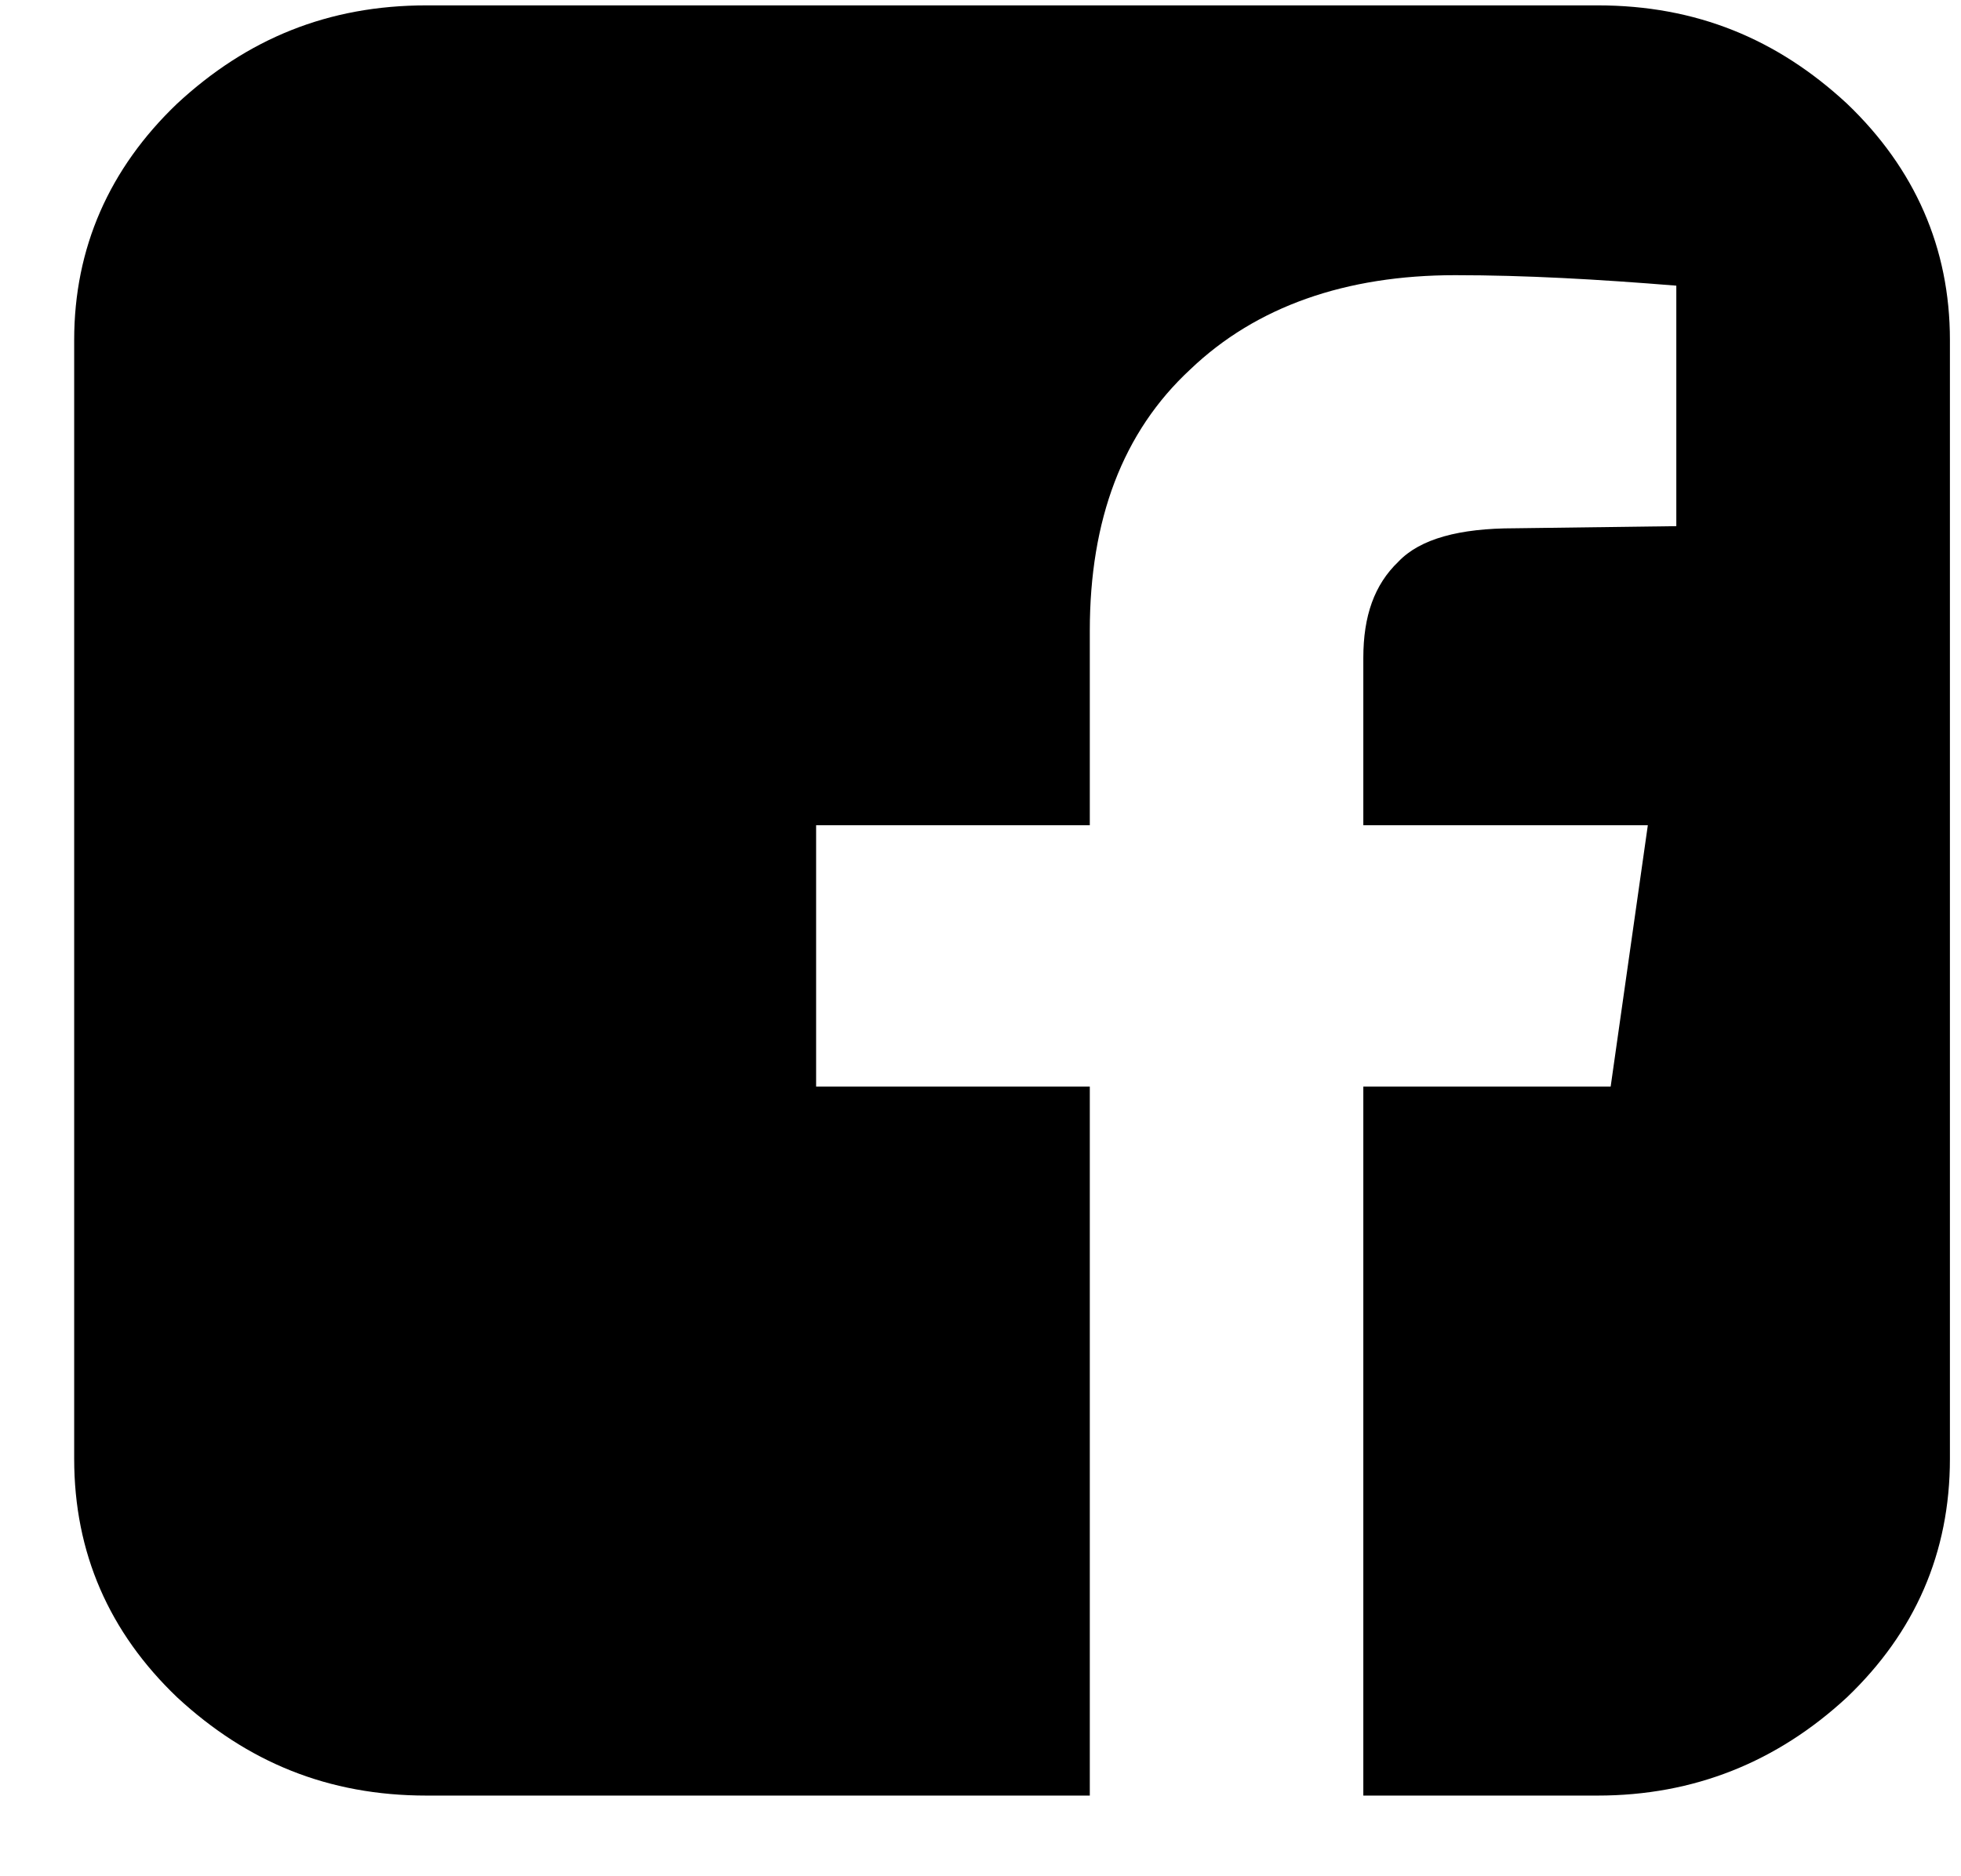
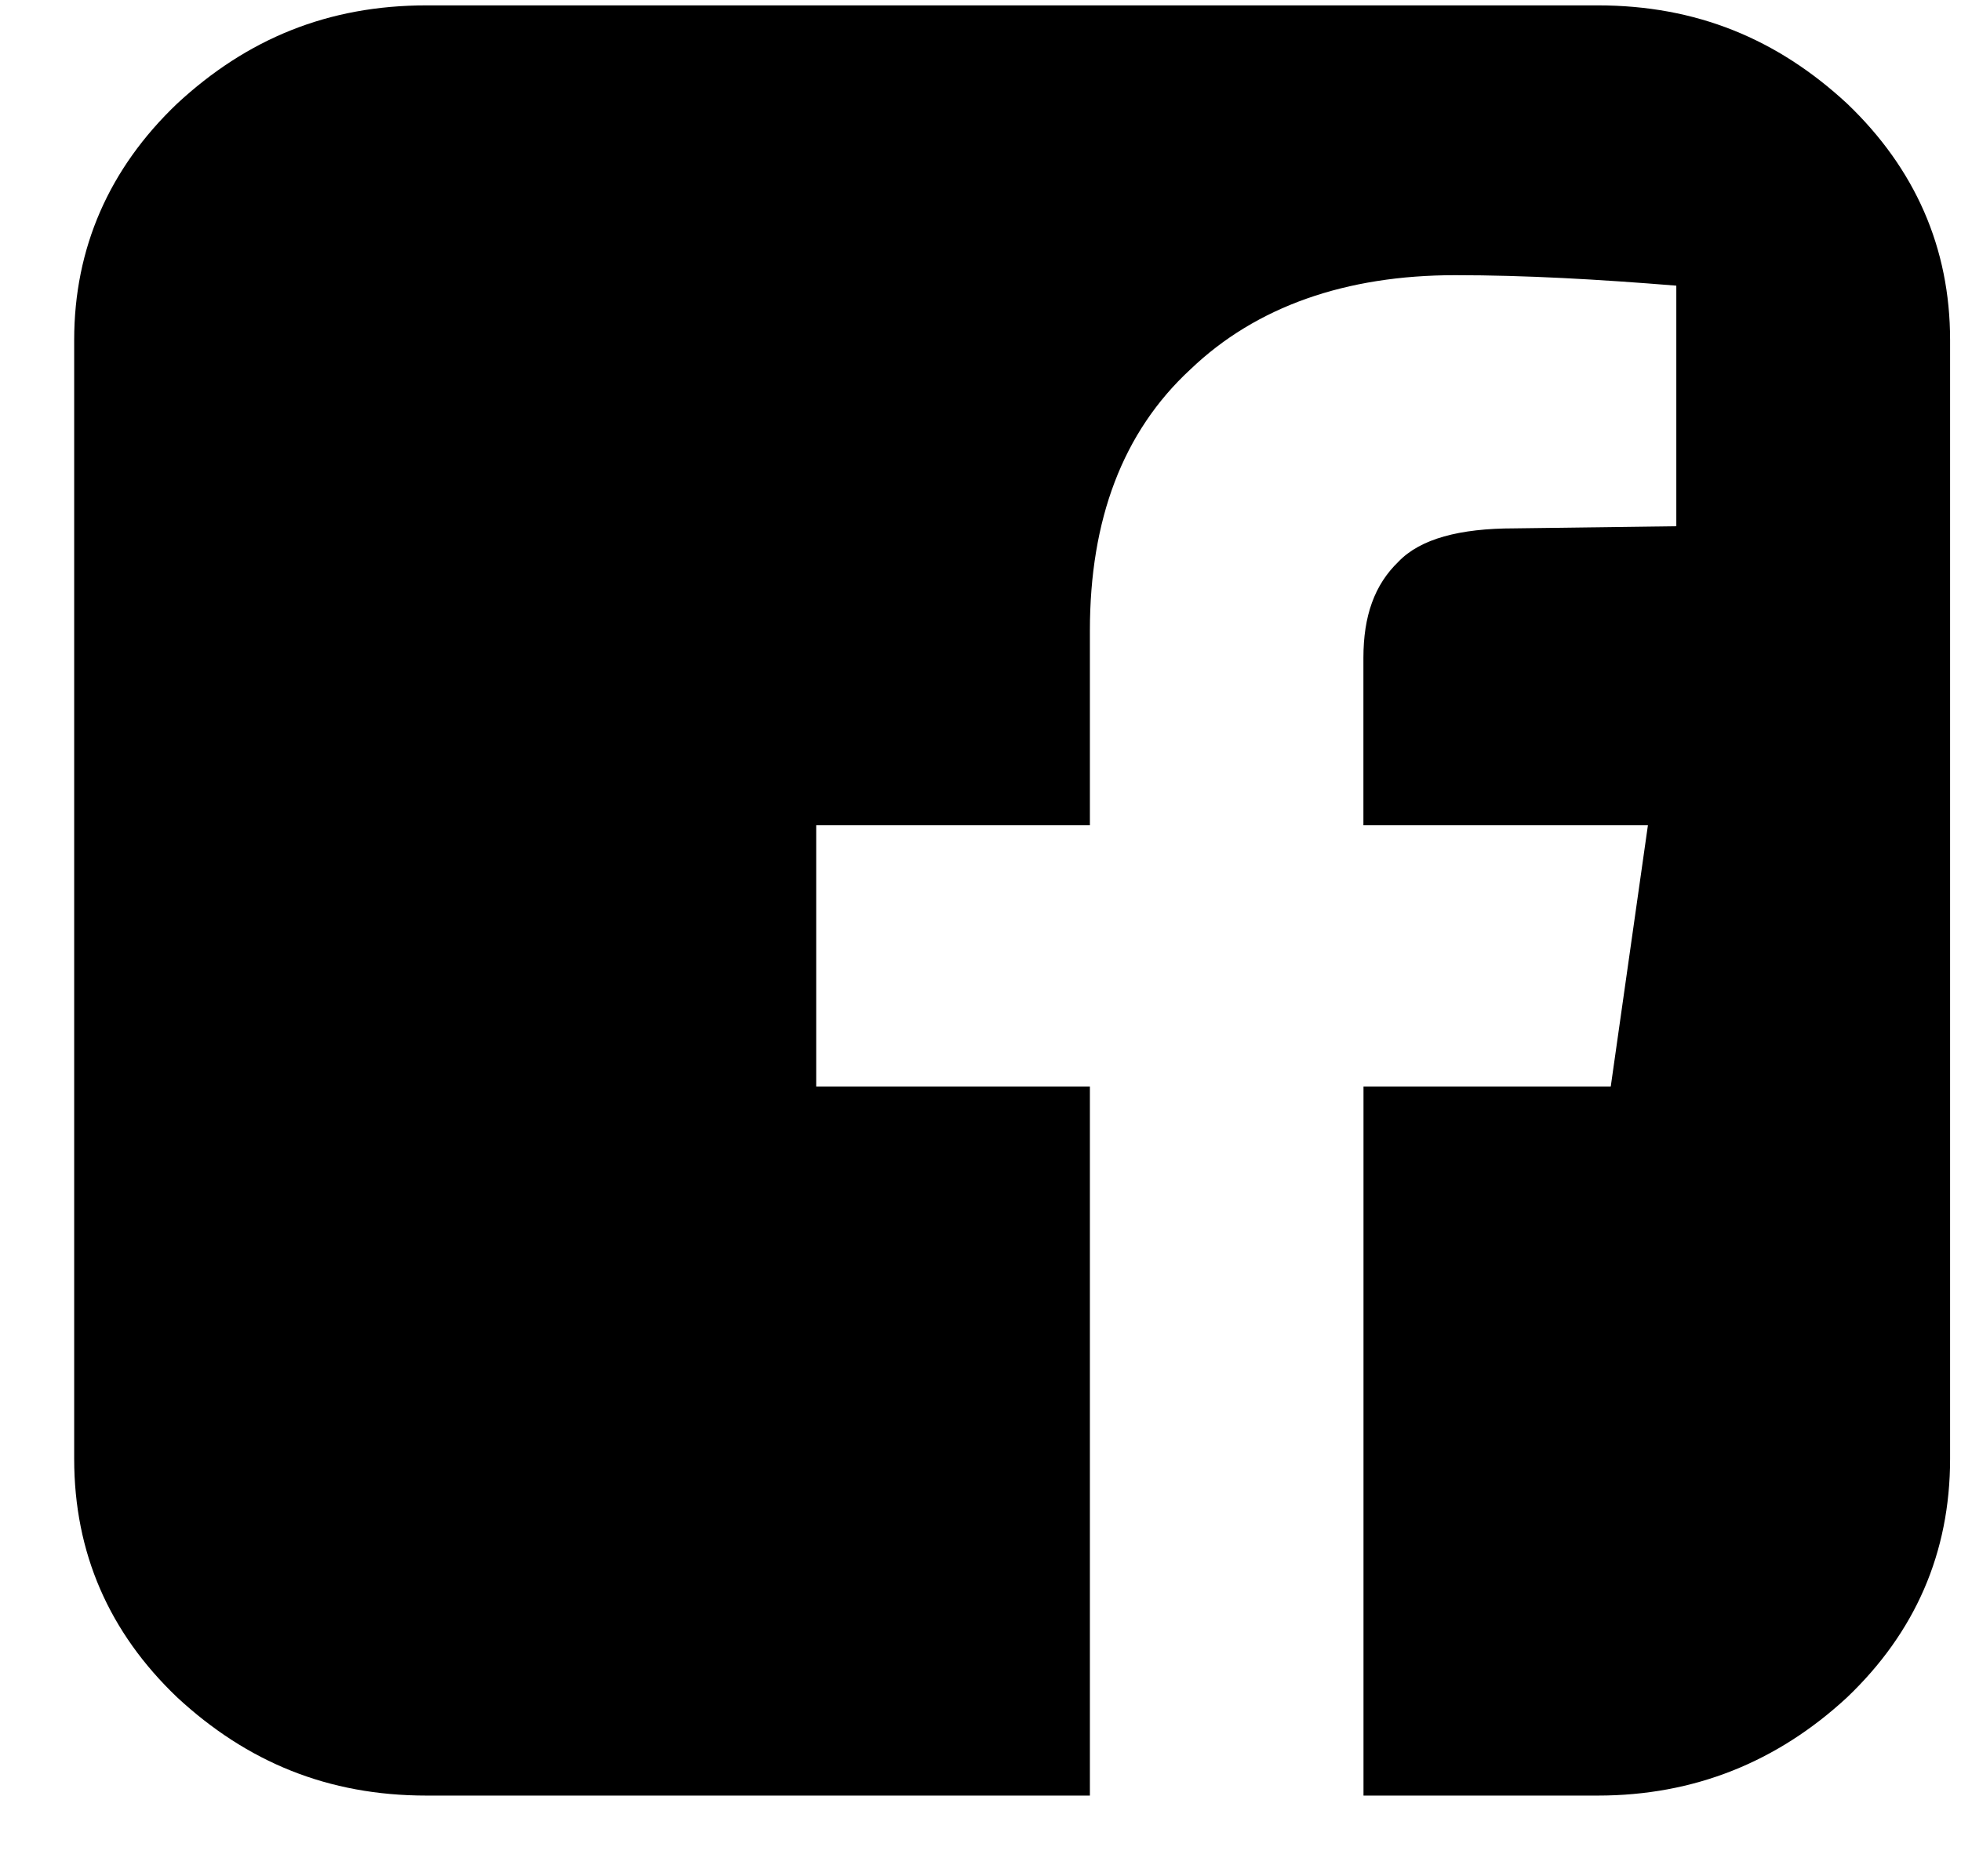
- <svg xmlns="http://www.w3.org/2000/svg" width="23px" height="22px" viewBox="0 0 23 22" version="1.1">
-   <defs />
-   <g id="Page-1" stroke="none" stroke-width="1" fill="none" fill-rule="evenodd">
-     <g id="Desktop" transform="translate(-735, -383)" fill="#000000">
-       <g id="icon-facebook" transform="translate(735, 383)">
-         <path d="M2.077,19.91 C2.898,20.67 3.848,21.063 5.003,21.063 L12.782,21.063 L12.782,12.746 L9.572,12.746 L9.572,9.68 L12.782,9.68 L12.782,7.398 C12.782,6.098 13.166,5.068 13.962,4.332 C14.733,3.595 15.785,3.228 17.068,3.228 C17.889,3.228 18.737,3.276 19.661,3.351 L19.661,6.172 L17.761,6.197 C17.12,6.197 16.657,6.319 16.401,6.589 C16.119,6.859 15.99,7.226 15.99,7.717 L15.99,9.68 L19.327,9.68 L18.891,12.746 L15.99,12.746 L15.99,21.063 L18.737,21.063 C19.867,21.063 20.842,20.67 21.663,19.91 C22.459,19.149 22.87,18.217 22.87,17.113 L22.87,3.988 C22.87,2.909 22.459,1.977 21.663,1.216 C20.842,0.455 19.892,0.063 18.737,0.063 L5.003,0.063 C3.848,0.063 2.898,0.455 2.077,1.216 C1.281,1.977 0.87,2.909 0.87,3.988 L0.87,17.113 C0.87,18.217 1.281,19.149 2.077,19.91" id="Fill-33" />
-       </g>
-     </g>
-   </g>
+ <svg xmlns="http://www.w3.org/2000/svg" width="23" height="22" viewBox="0 0 23 22">
+   <path d="M2.077 19.91c.82.76 1.77 1.153 2.926 1.153h7.78v-8.317h-3.21V9.68h3.21V7.398c0-1.3.383-2.33 1.18-3.066.77-.737 1.822-1.104 3.105-1.104.82 0 1.67.048 2.593.123v2.822l-1.9.025c-.64 0-1.103.122-1.36.392-.28.27-.41.636-.41 1.127V9.68h3.337l-.436 3.066h-2.9v8.317h2.747c1.13 0 2.105-.393 2.926-1.153.796-.76 1.207-1.693 1.207-2.797V3.988c0-1.08-.41-2.01-1.207-2.772-.82-.76-1.77-1.153-2.926-1.153H5.003c-1.155 0-2.105.392-2.926 1.153C1.28 1.976.87 2.91.87 3.988v13.125c0 1.104.41 2.036 1.207 2.797" fill="#000" fill-rule="evenodd" />
</svg>
